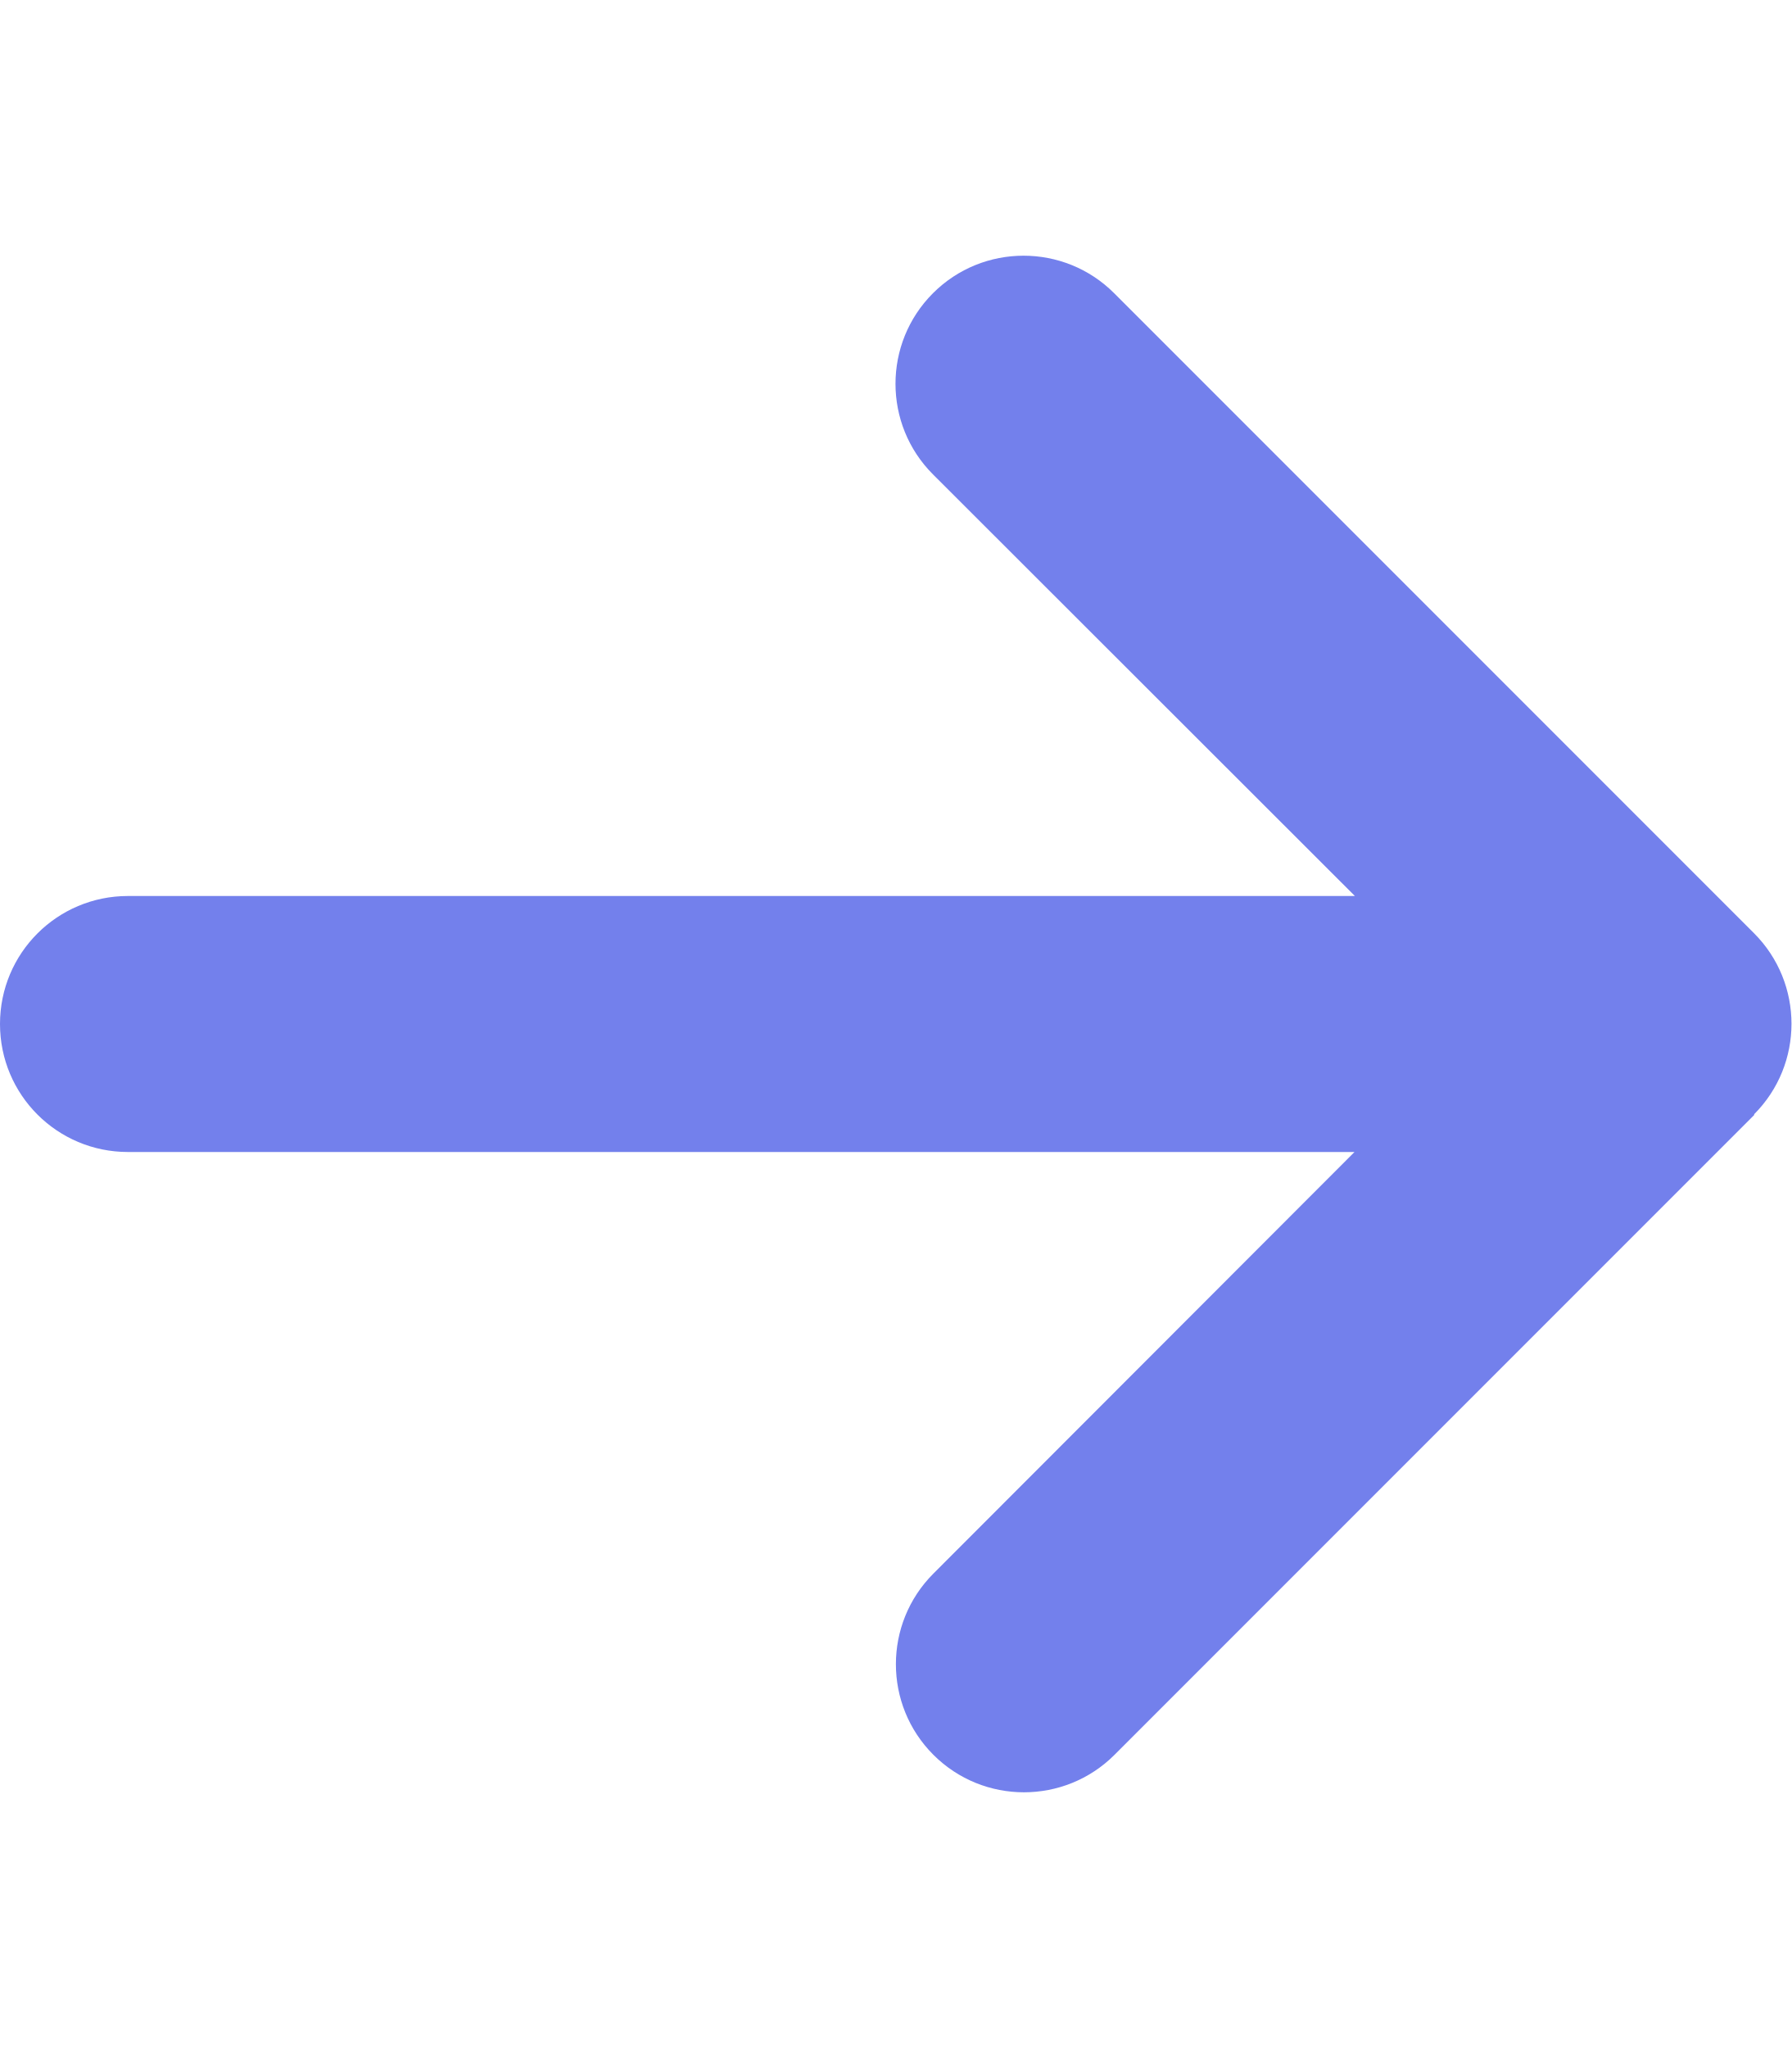
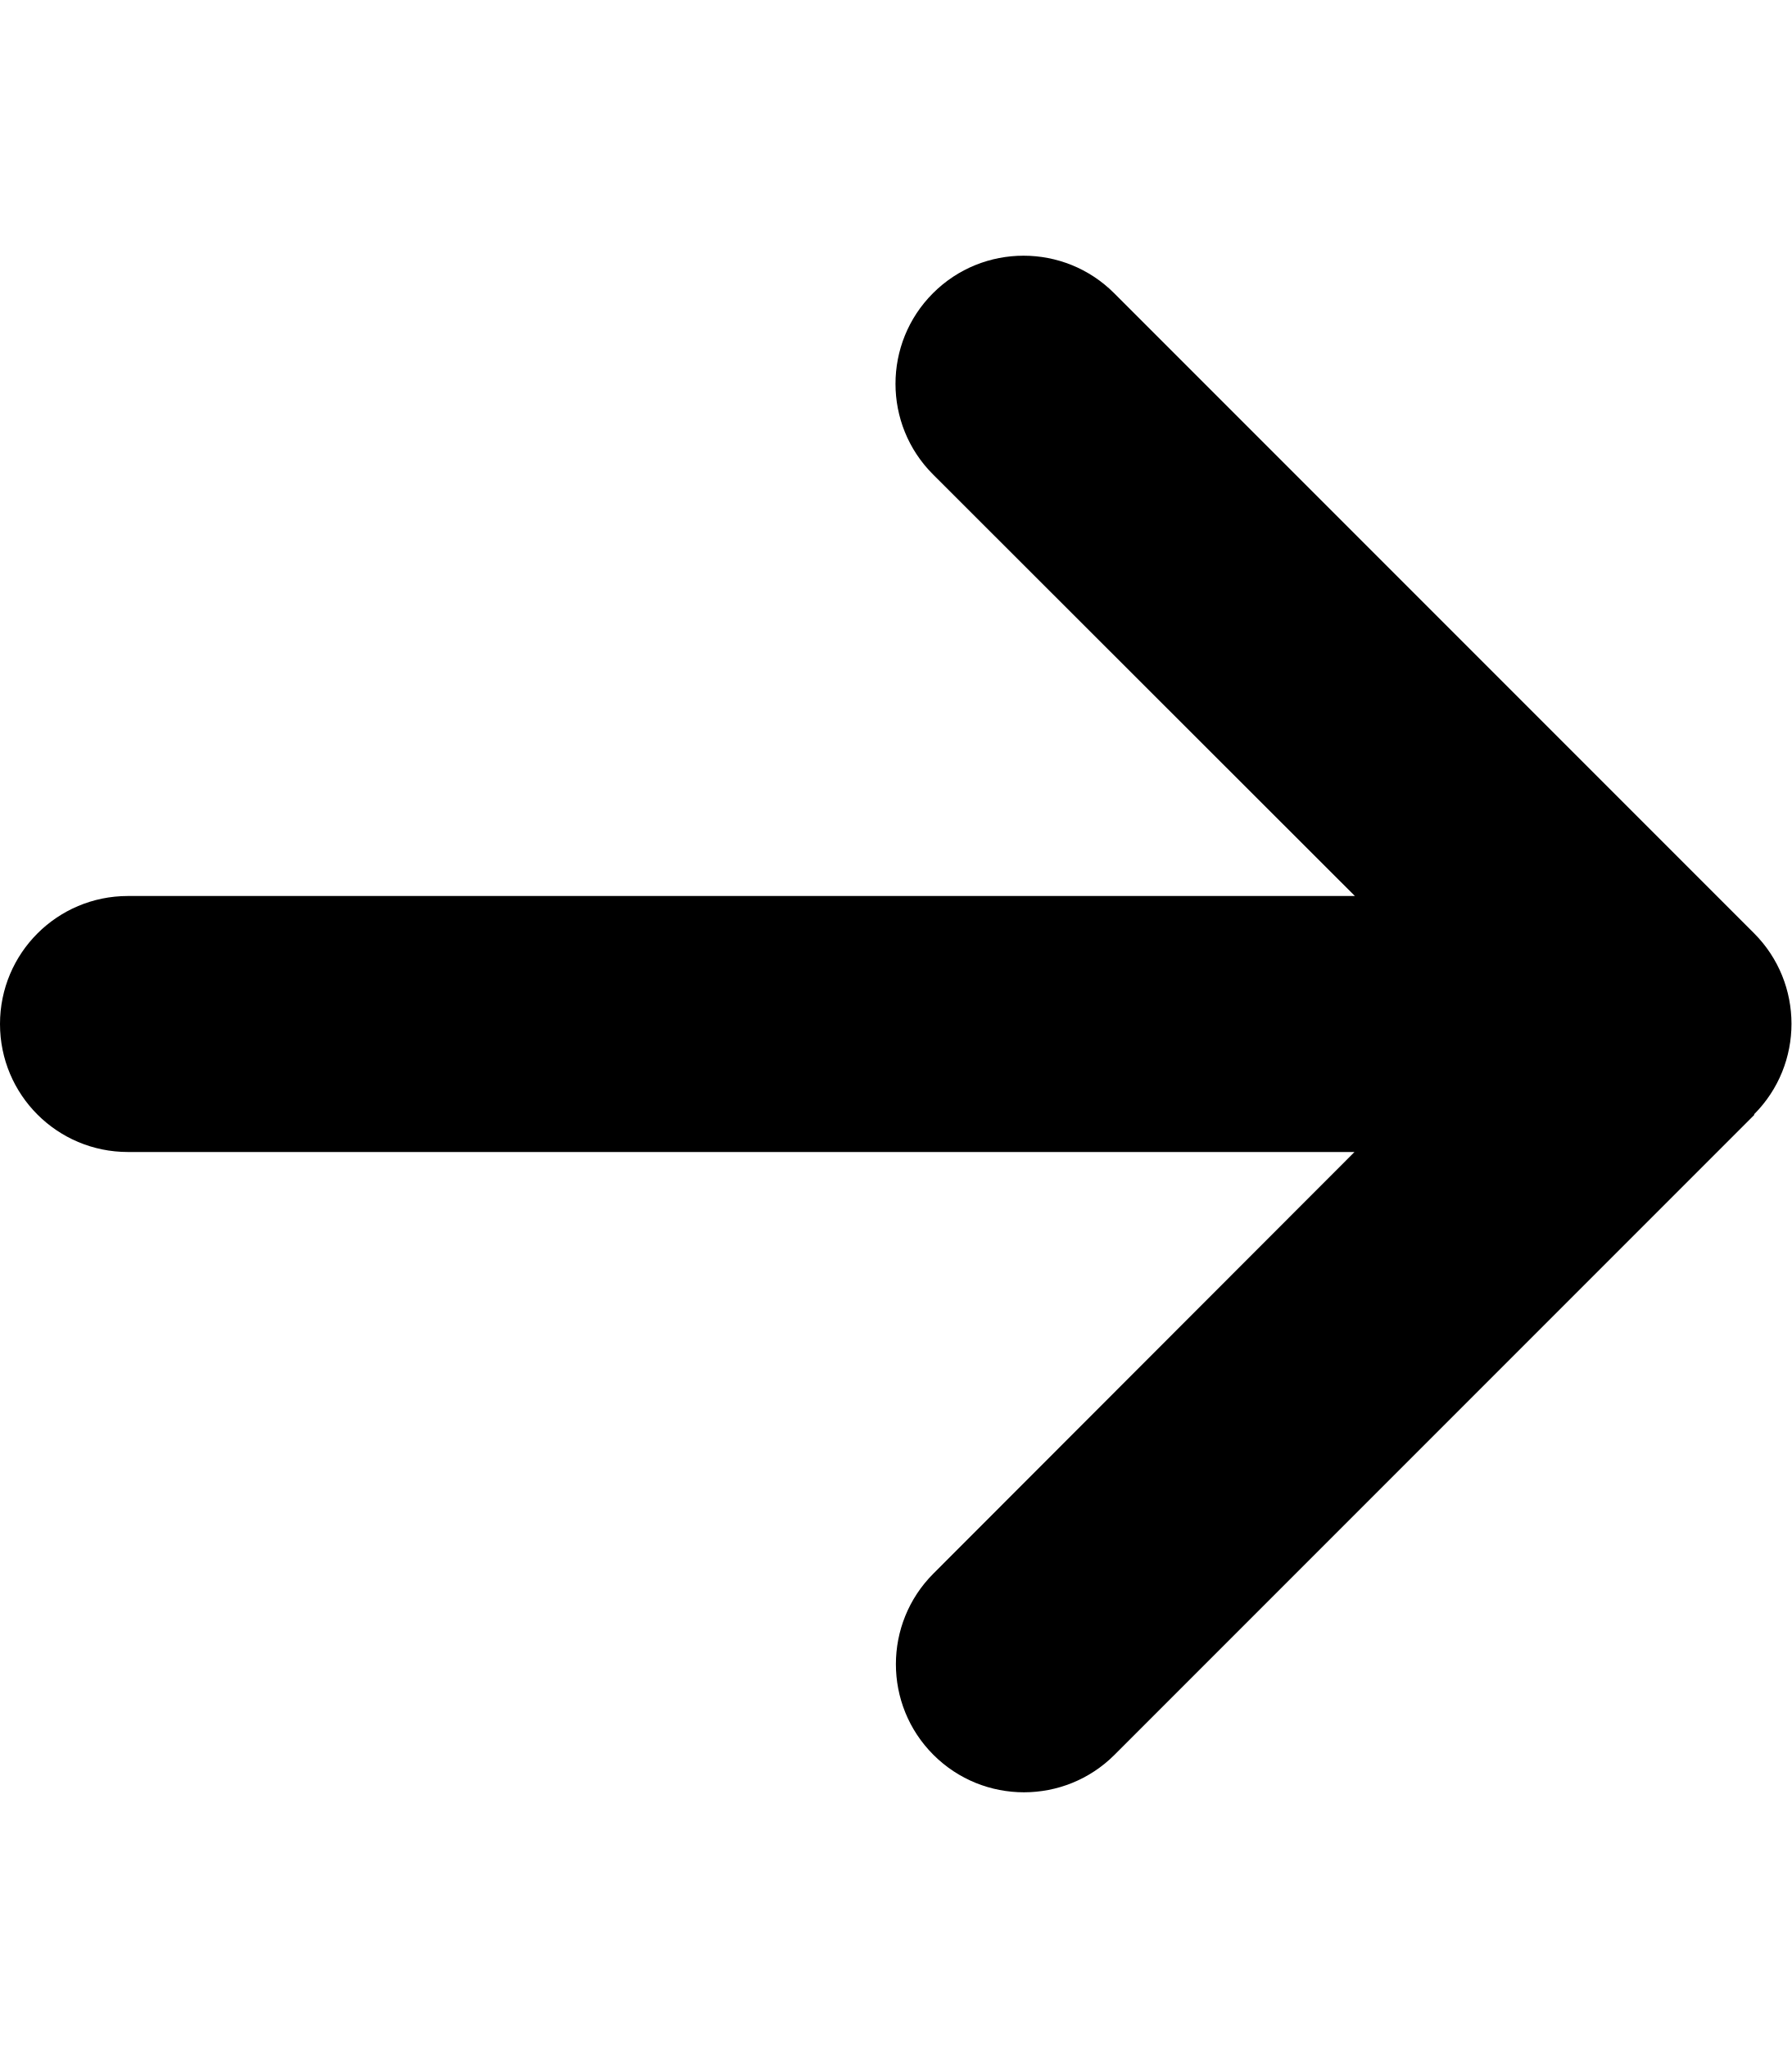
<svg xmlns="http://www.w3.org/2000/svg" viewBox="0 0 448 512">
  <style>
-         svg {
-             fill: #7380ec
-         }
+         
    </style>
  <path d="M438.6 278.6c12.5-12.5 12.5-32.8 0-45.3l-160-160c-12.5-12.5-32.8-12.5-45.3 0s-12.5 32.8 0 45.3L338.8 224 32 224c-17.7 0-32 14.3-32 32s14.3 32 32 32l306.7 0L233.4 393.4c-12.5 12.5-12.5 32.8 0 45.3s32.8 12.5 45.3 0l160-160z" />
</svg>
